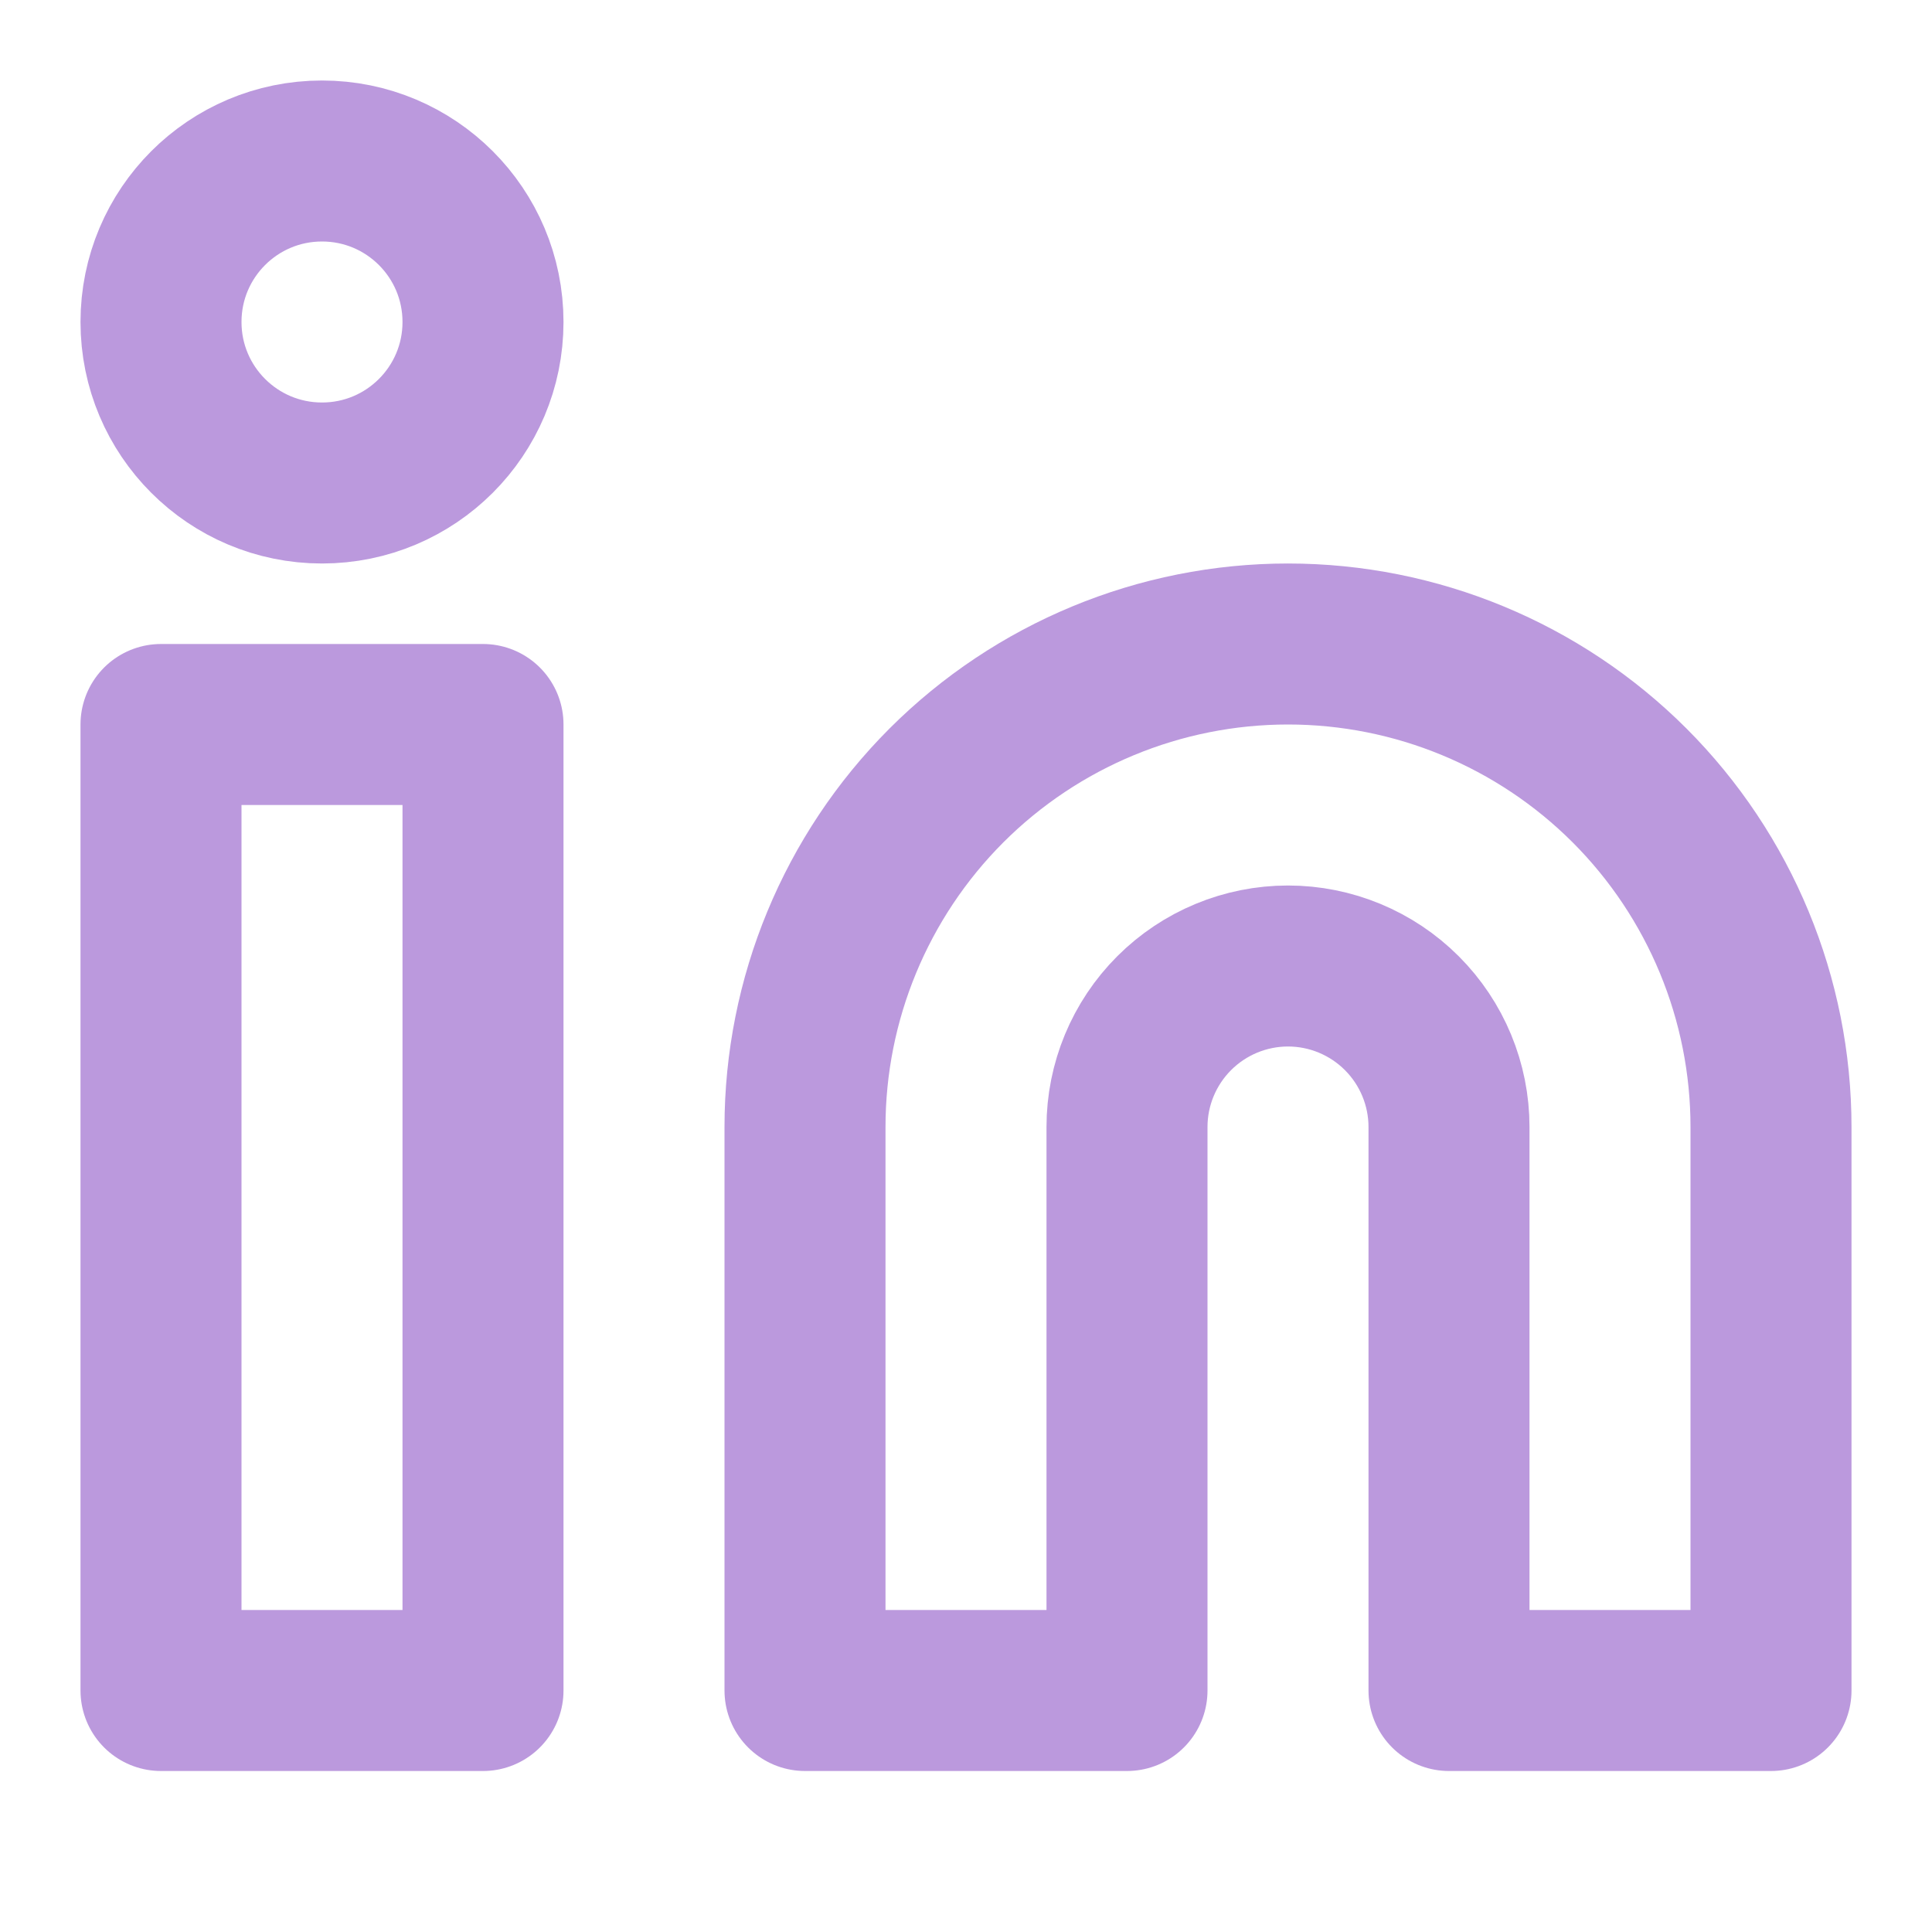
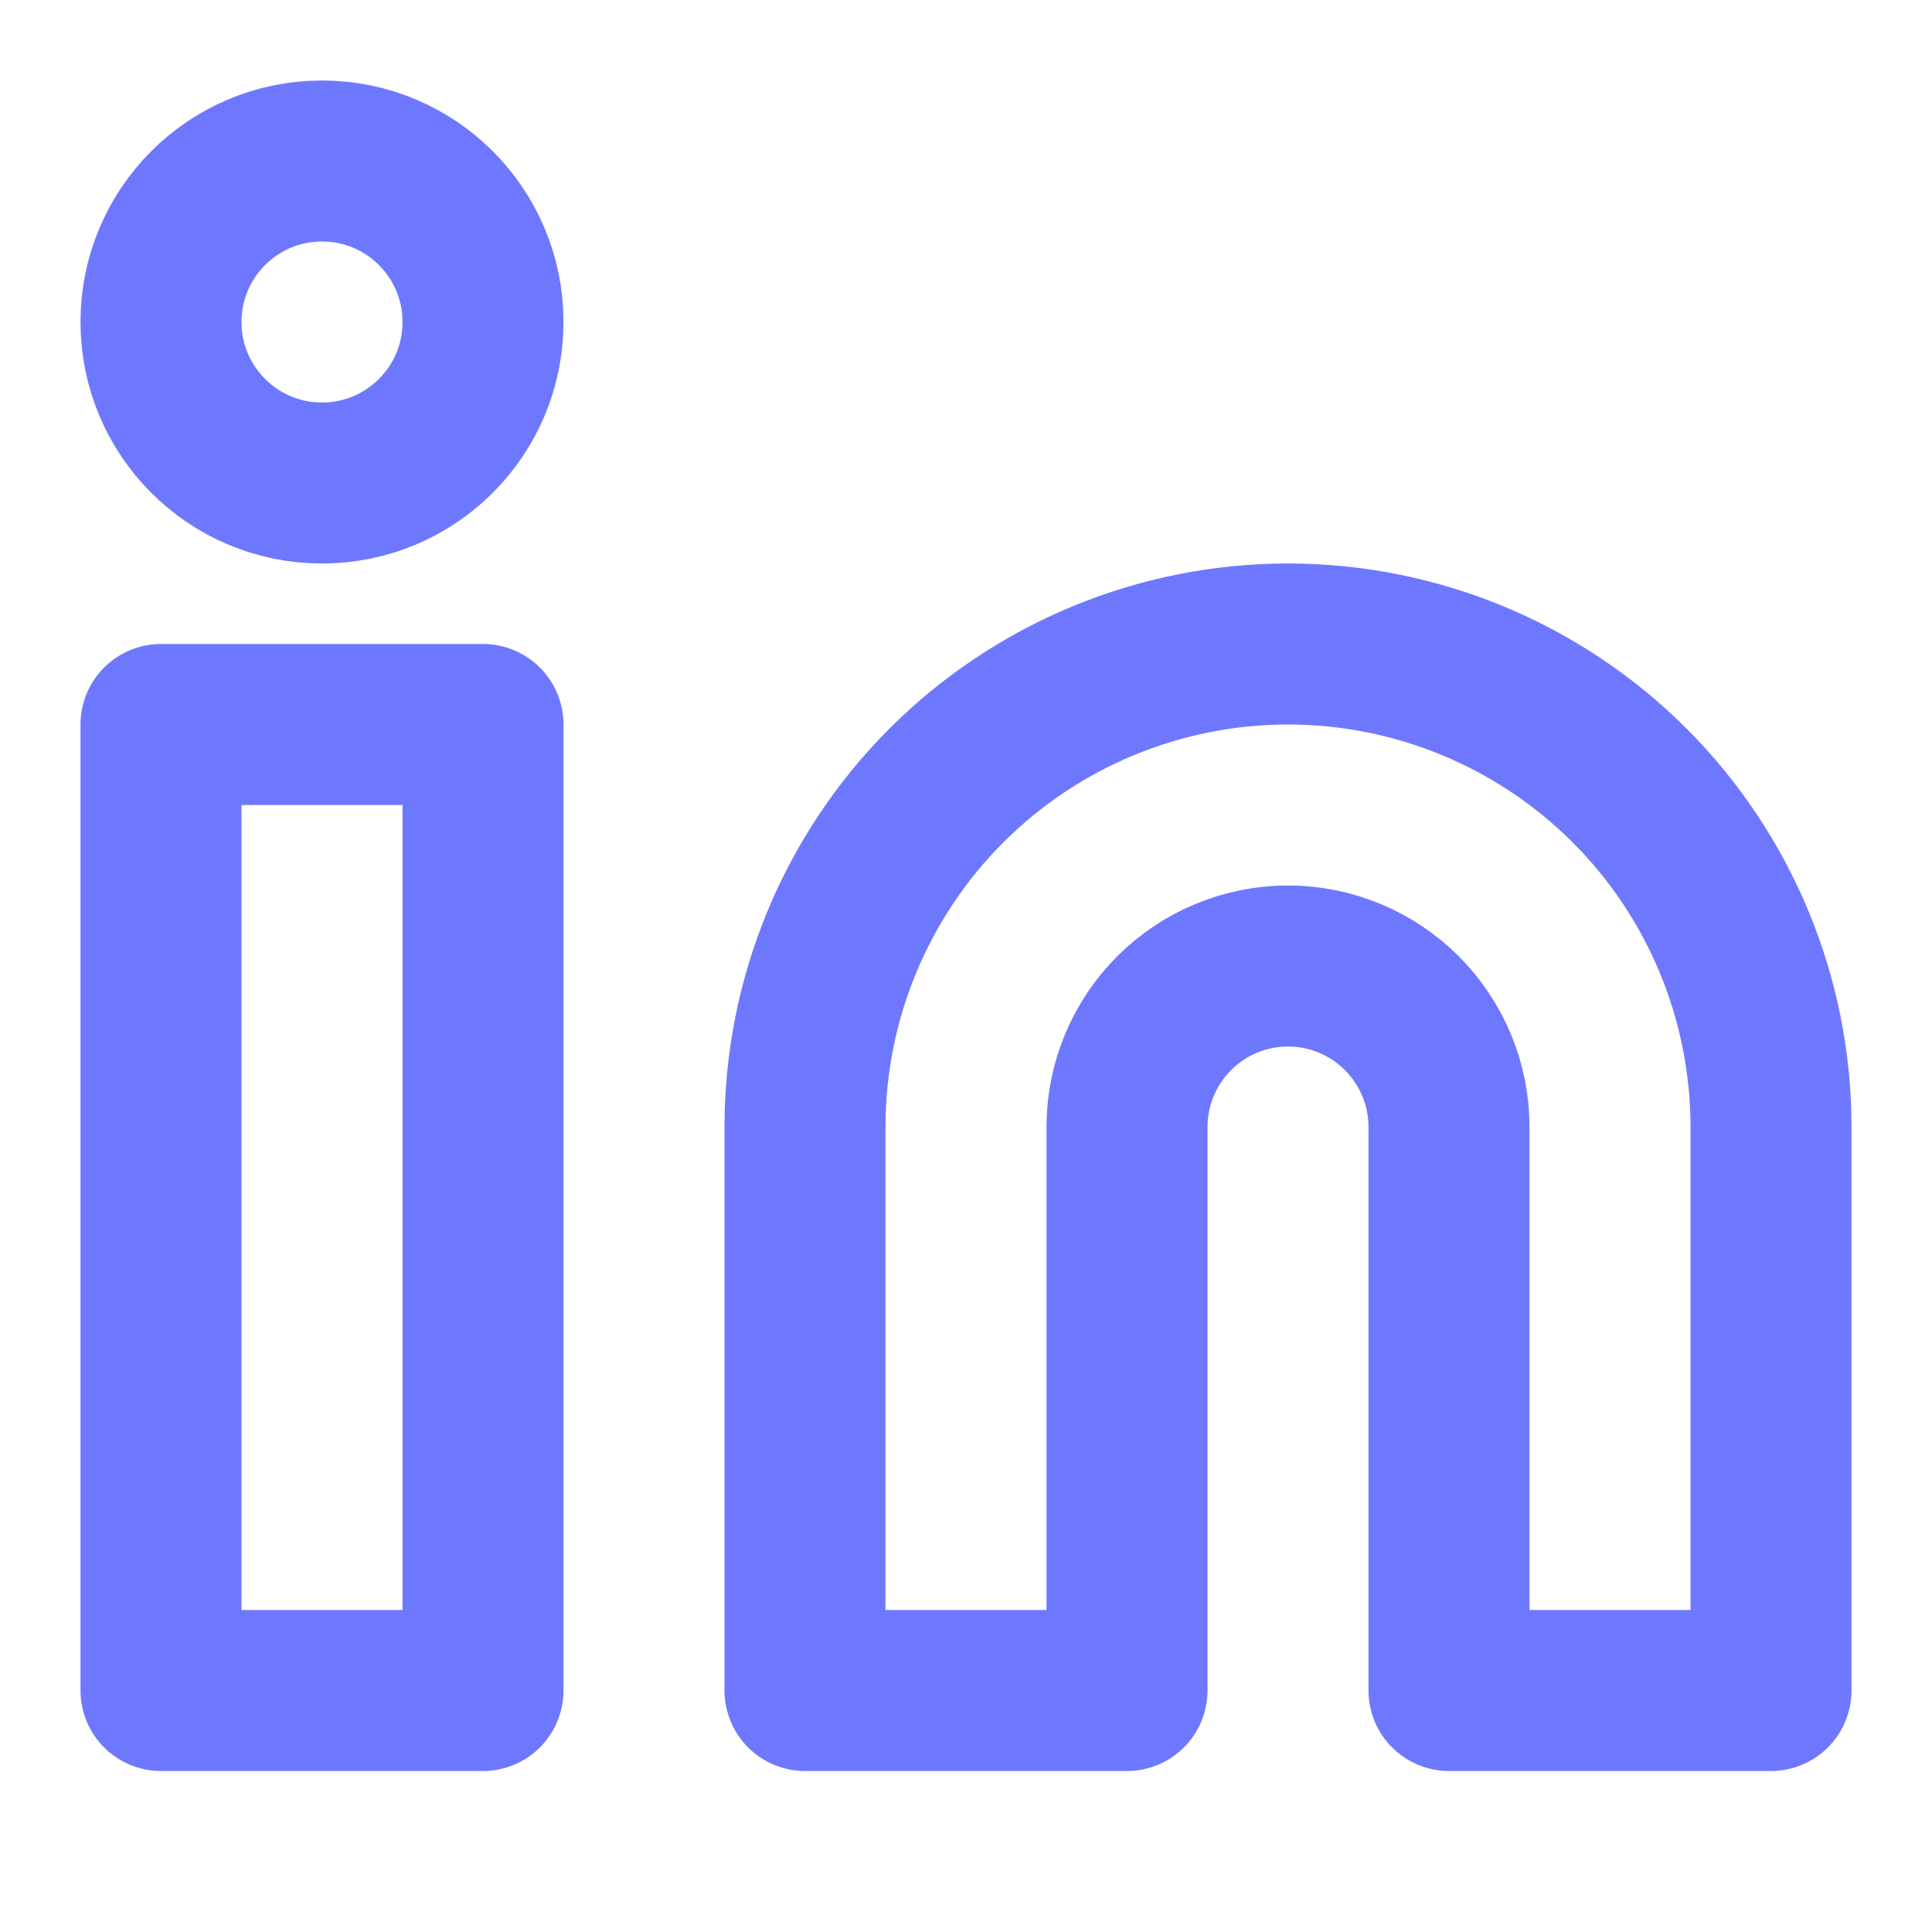
<svg xmlns="http://www.w3.org/2000/svg" width="24" height="24" viewBox="0 0 24 24" fill="none">
-   <path d="M16 8C17.591 8 19.117 8.632 20.243 9.757C21.368 10.883 22 12.409 22 14V21H18V14C18 13.47 17.789 12.961 17.414 12.586C17.039 12.211 16.53 12 16 12C15.47 12 14.961 12.211 14.586 12.586C14.211 12.961 14 13.47 14 14V21H10V14C10 12.409 10.632 10.883 11.757 9.757C12.883 8.632 14.409 8 16 8V8Z" stroke="#BB99DD" stroke-width="2" stroke-linecap="round" stroke-linejoin="round" />
-   <path d="M6 9H2V21H6V9Z" stroke="#BB99DD" stroke-width="2" stroke-linecap="round" stroke-linejoin="round" />
-   <path d="M4 6C5.105 6 6 5.105 6 4C6 2.895 5.105 2 4 2C2.895 2 2 2.895 2 4C2 5.105 2.895 6 4 6Z" stroke="#BB99DD" stroke-width="2" stroke-linecap="round" stroke-linejoin="round" />
+   <path d="M16 8C17.591 8 19.117 8.632 20.243 9.757C21.368 10.883 22 12.409 22 14V21H18V14C18 13.47 17.789 12.961 17.414 12.586C17.039 12.211 16.53 12 16 12C15.47 12 14.961 12.211 14.586 12.586C14.211 12.961 14 13.47 14 14V21H10V14C10 12.409 10.632 10.883 11.757 9.757C12.883 8.632 14.409 8 16 8V8Z" stroke="#6e78ff" stroke-width="2" stroke-linecap="round" stroke-linejoin="round" />
+   <path d="M6 9H2V21H6V9Z" stroke="#6e78ff" stroke-width="2" stroke-linecap="round" stroke-linejoin="round" />
+   <path d="M4 6C5.105 6 6 5.105 6 4C6 2.895 5.105 2 4 2C2.895 2 2 2.895 2 4C2 5.105 2.895 6 4 6Z" stroke="#6e78ff" stroke-width="2" stroke-linecap="round" stroke-linejoin="round" />
</svg>
